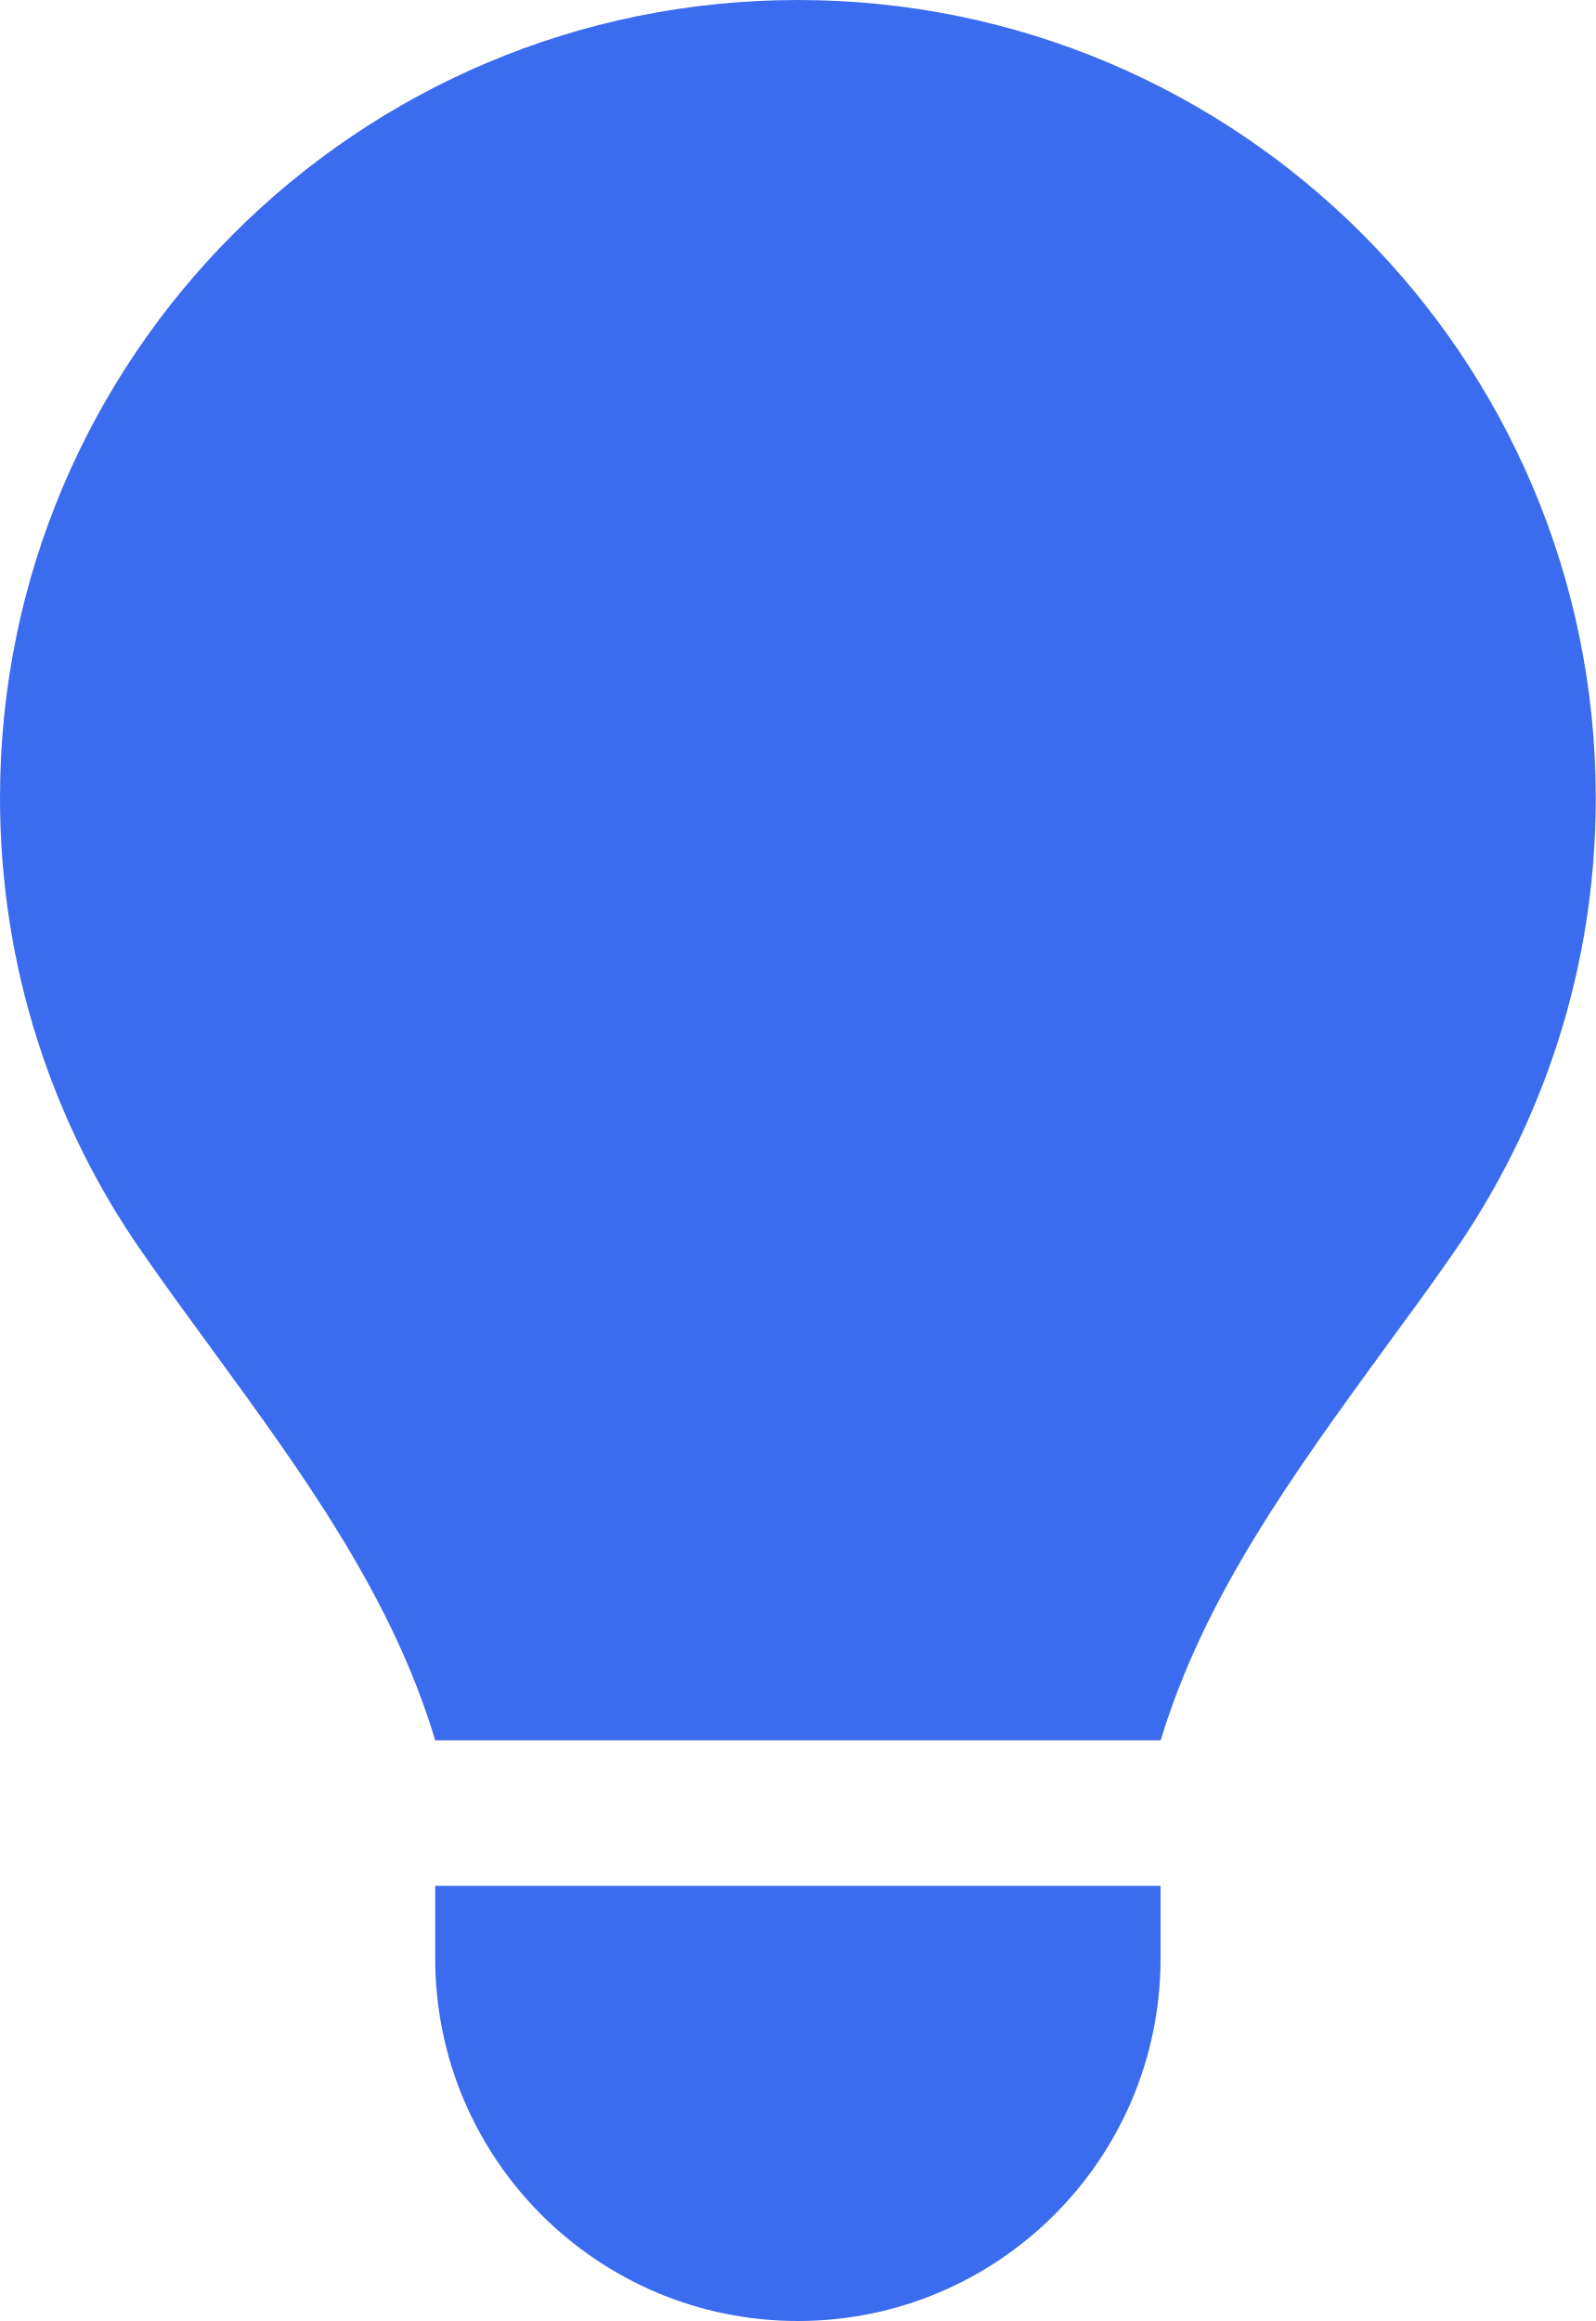
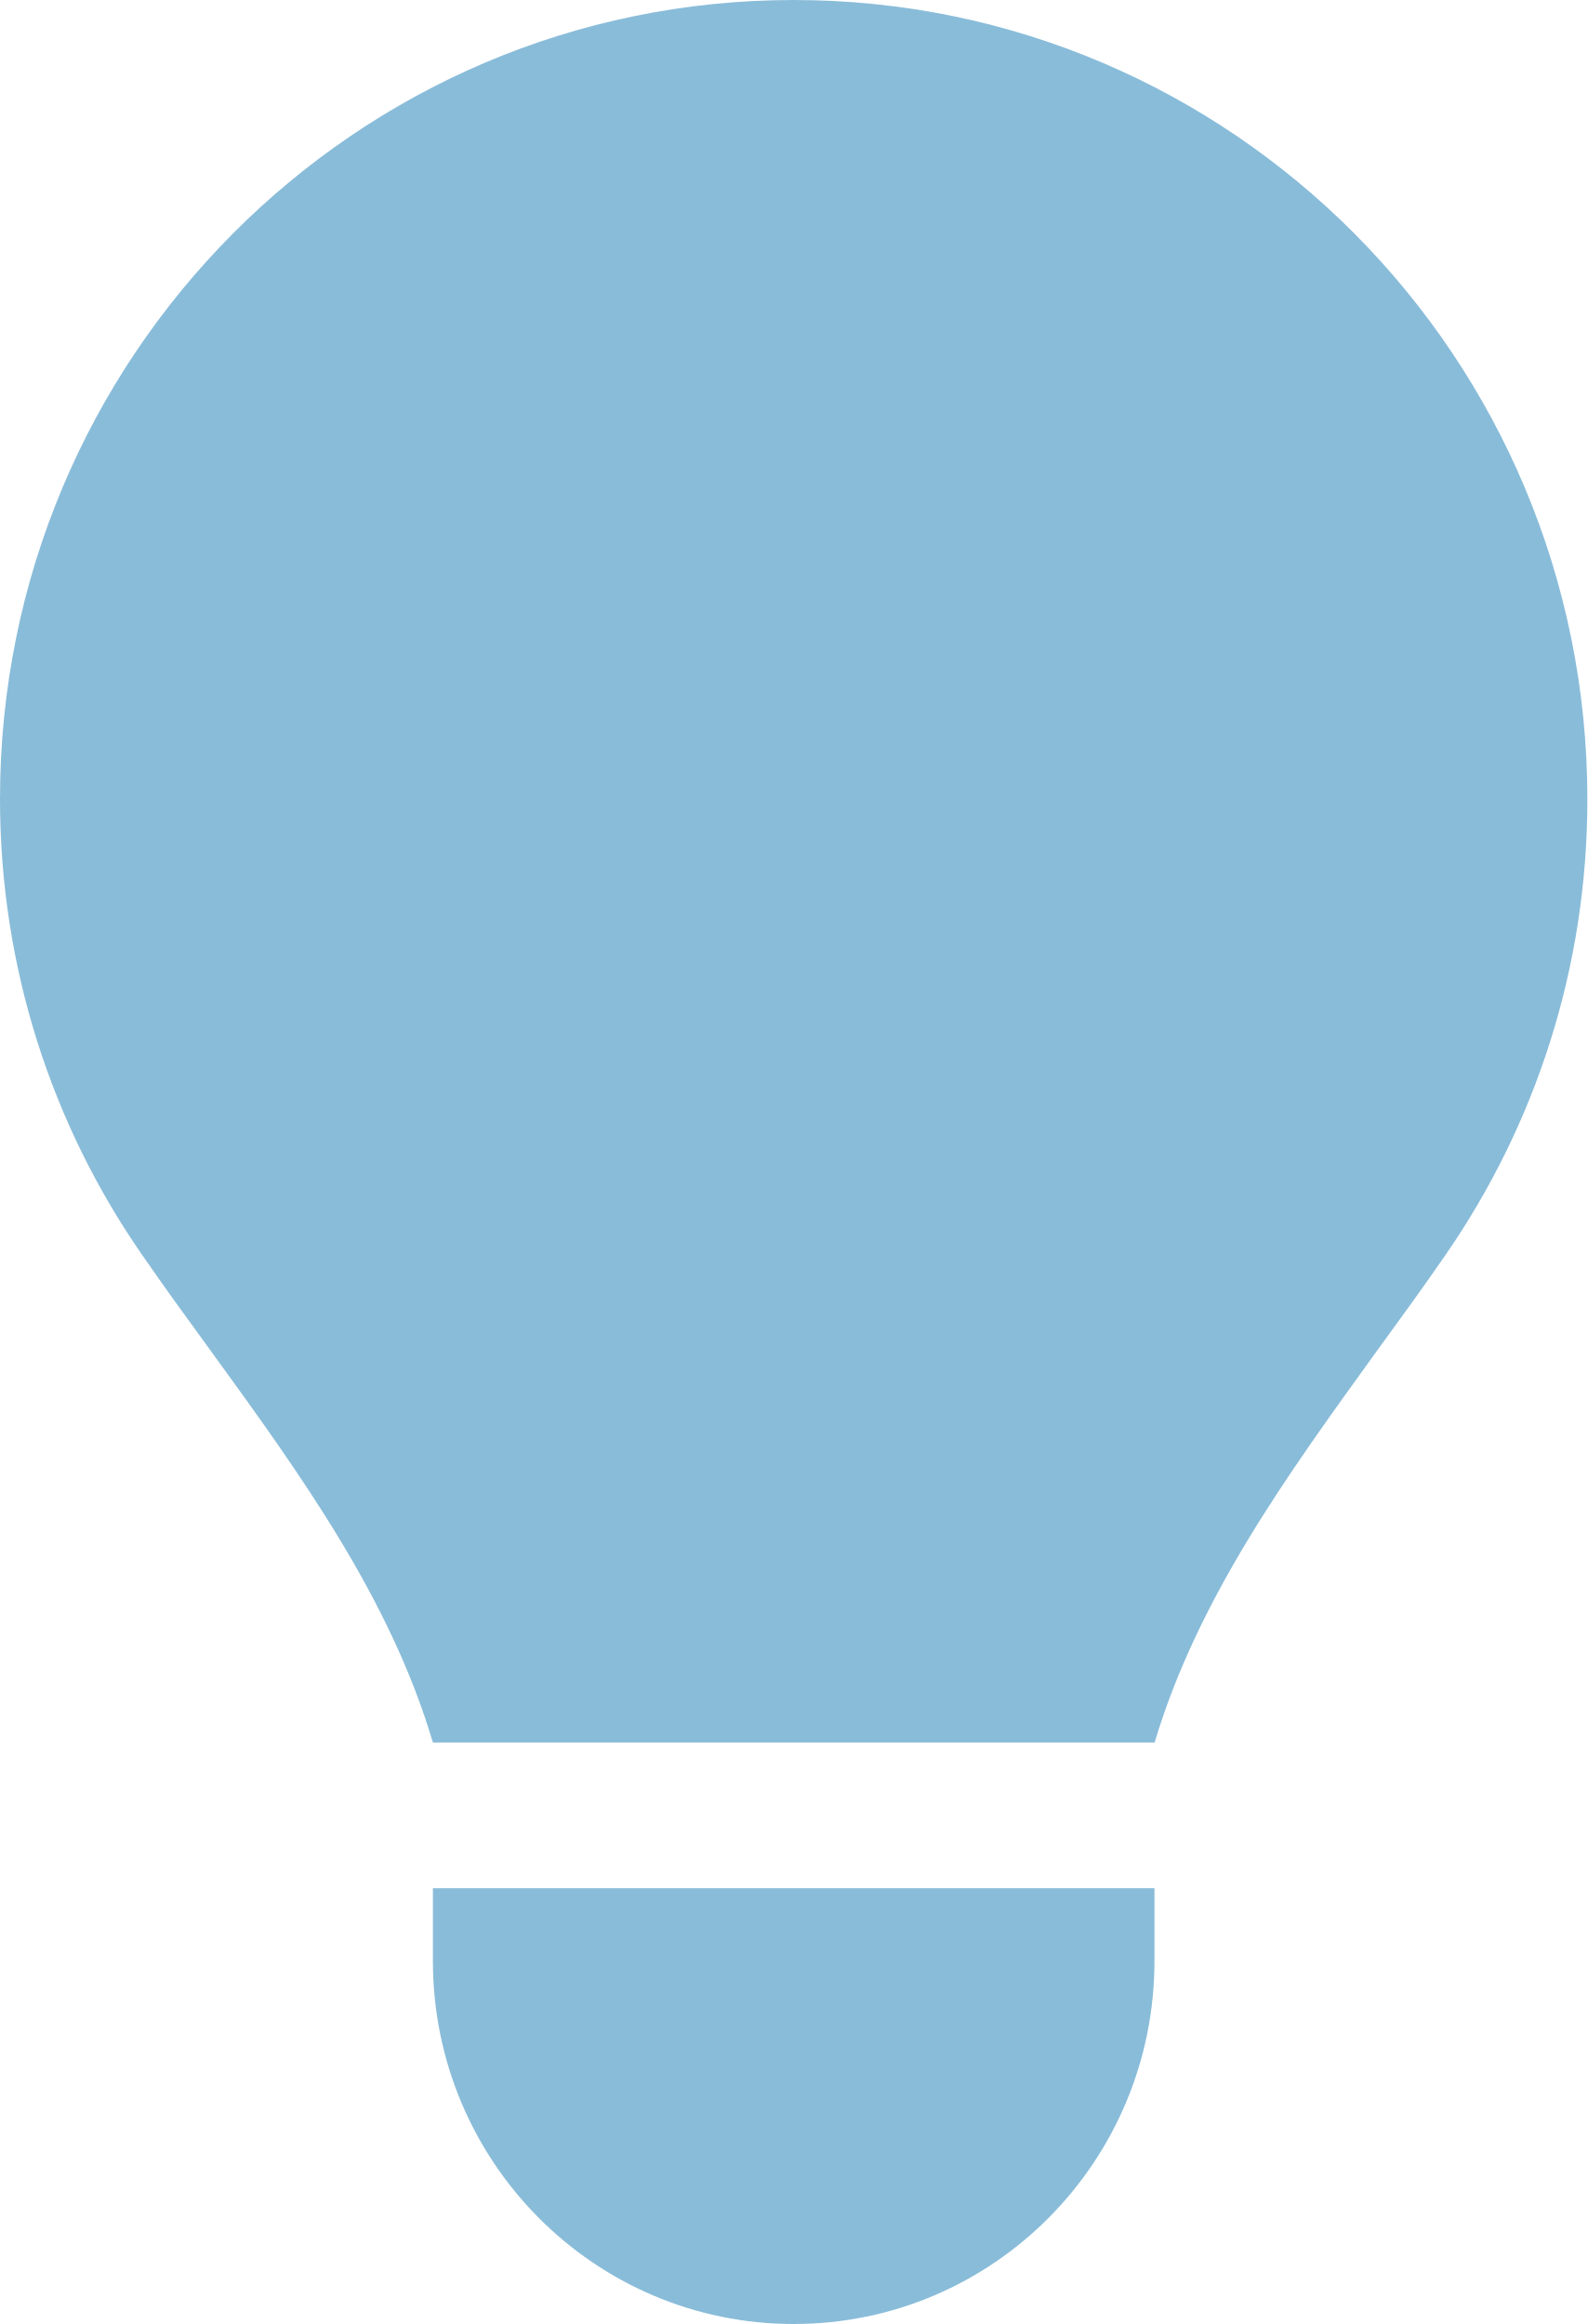
- <svg xmlns="http://www.w3.org/2000/svg" width="11" height="16" viewBox="0 0 11 16" fill="none">
-   <path d="M8 12C8.3 11.003 8.922 10.153 9.537 9.306C9.7 9.084 9.863 8.863 10.019 8.637C10.637 7.747 11 6.669 11 5.503C11 2.462 8.537 0 5.5 0C2.462 0 0 2.462 0 5.5C0 6.666 0.362 7.747 0.981 8.634C1.137 8.859 1.3 9.081 1.462 9.303C2.081 10.15 2.703 11.003 3 11.997H8V12ZM5.5 16C6.881 16 8 14.881 8 13.5V13H3V13.5C3 14.881 4.119 16 5.5 16Z" fill="#3B6BEE" />
+ <svg xmlns="http://www.w3.org/2000/svg" width="28" height="41" viewBox="0 0 28 41" fill="none">
+   <path d="M20.364 30.75C21.127 28.195 22.71 26.017 24.277 23.847C24.691 23.279 25.105 22.71 25.502 22.134C27.077 19.851 28 17.089 28 14.102C28 6.31 21.732 0 14 0C6.268 0 0 6.31 0 14.094C0 17.081 0.923 19.851 2.498 22.126C2.895 22.702 3.309 23.271 3.723 23.839C5.298 26.009 6.881 28.195 7.636 30.742H20.364V30.75ZM14 41C17.516 41 20.364 38.133 20.364 34.594V33.312H7.636V34.594C7.636 38.133 10.484 41 14 41Z" fill="#89BCD9" />
</svg>
